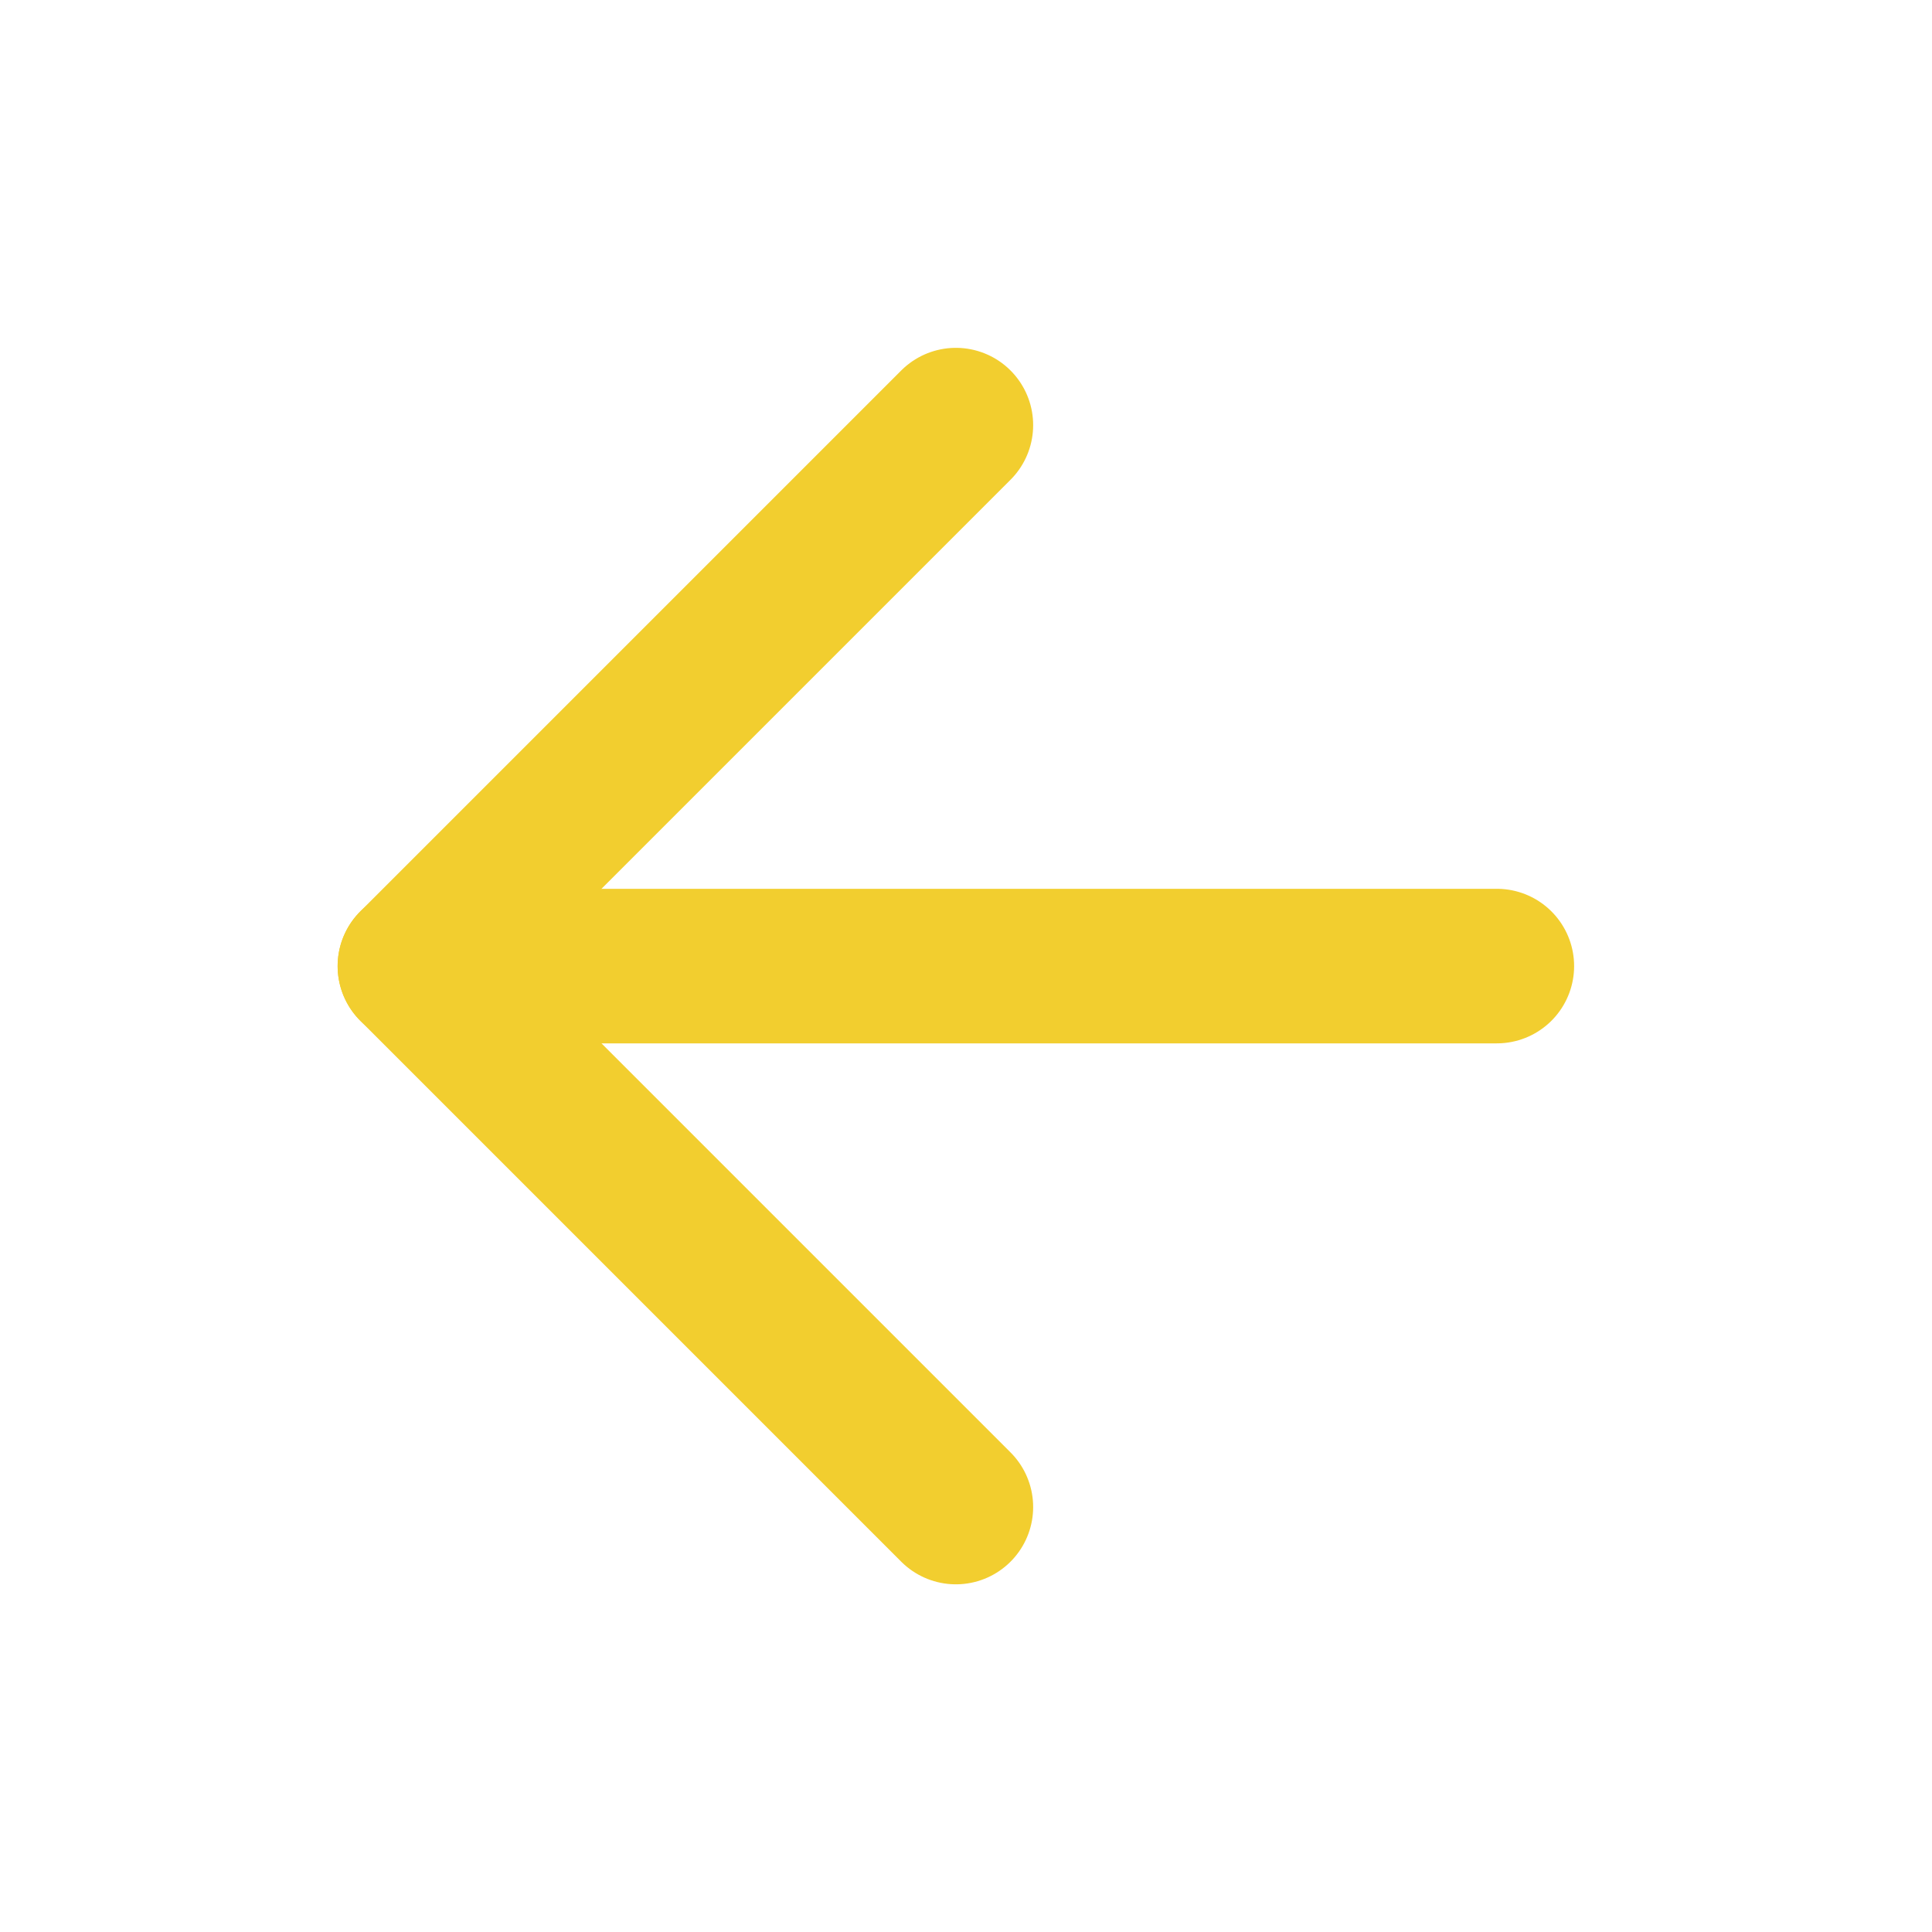
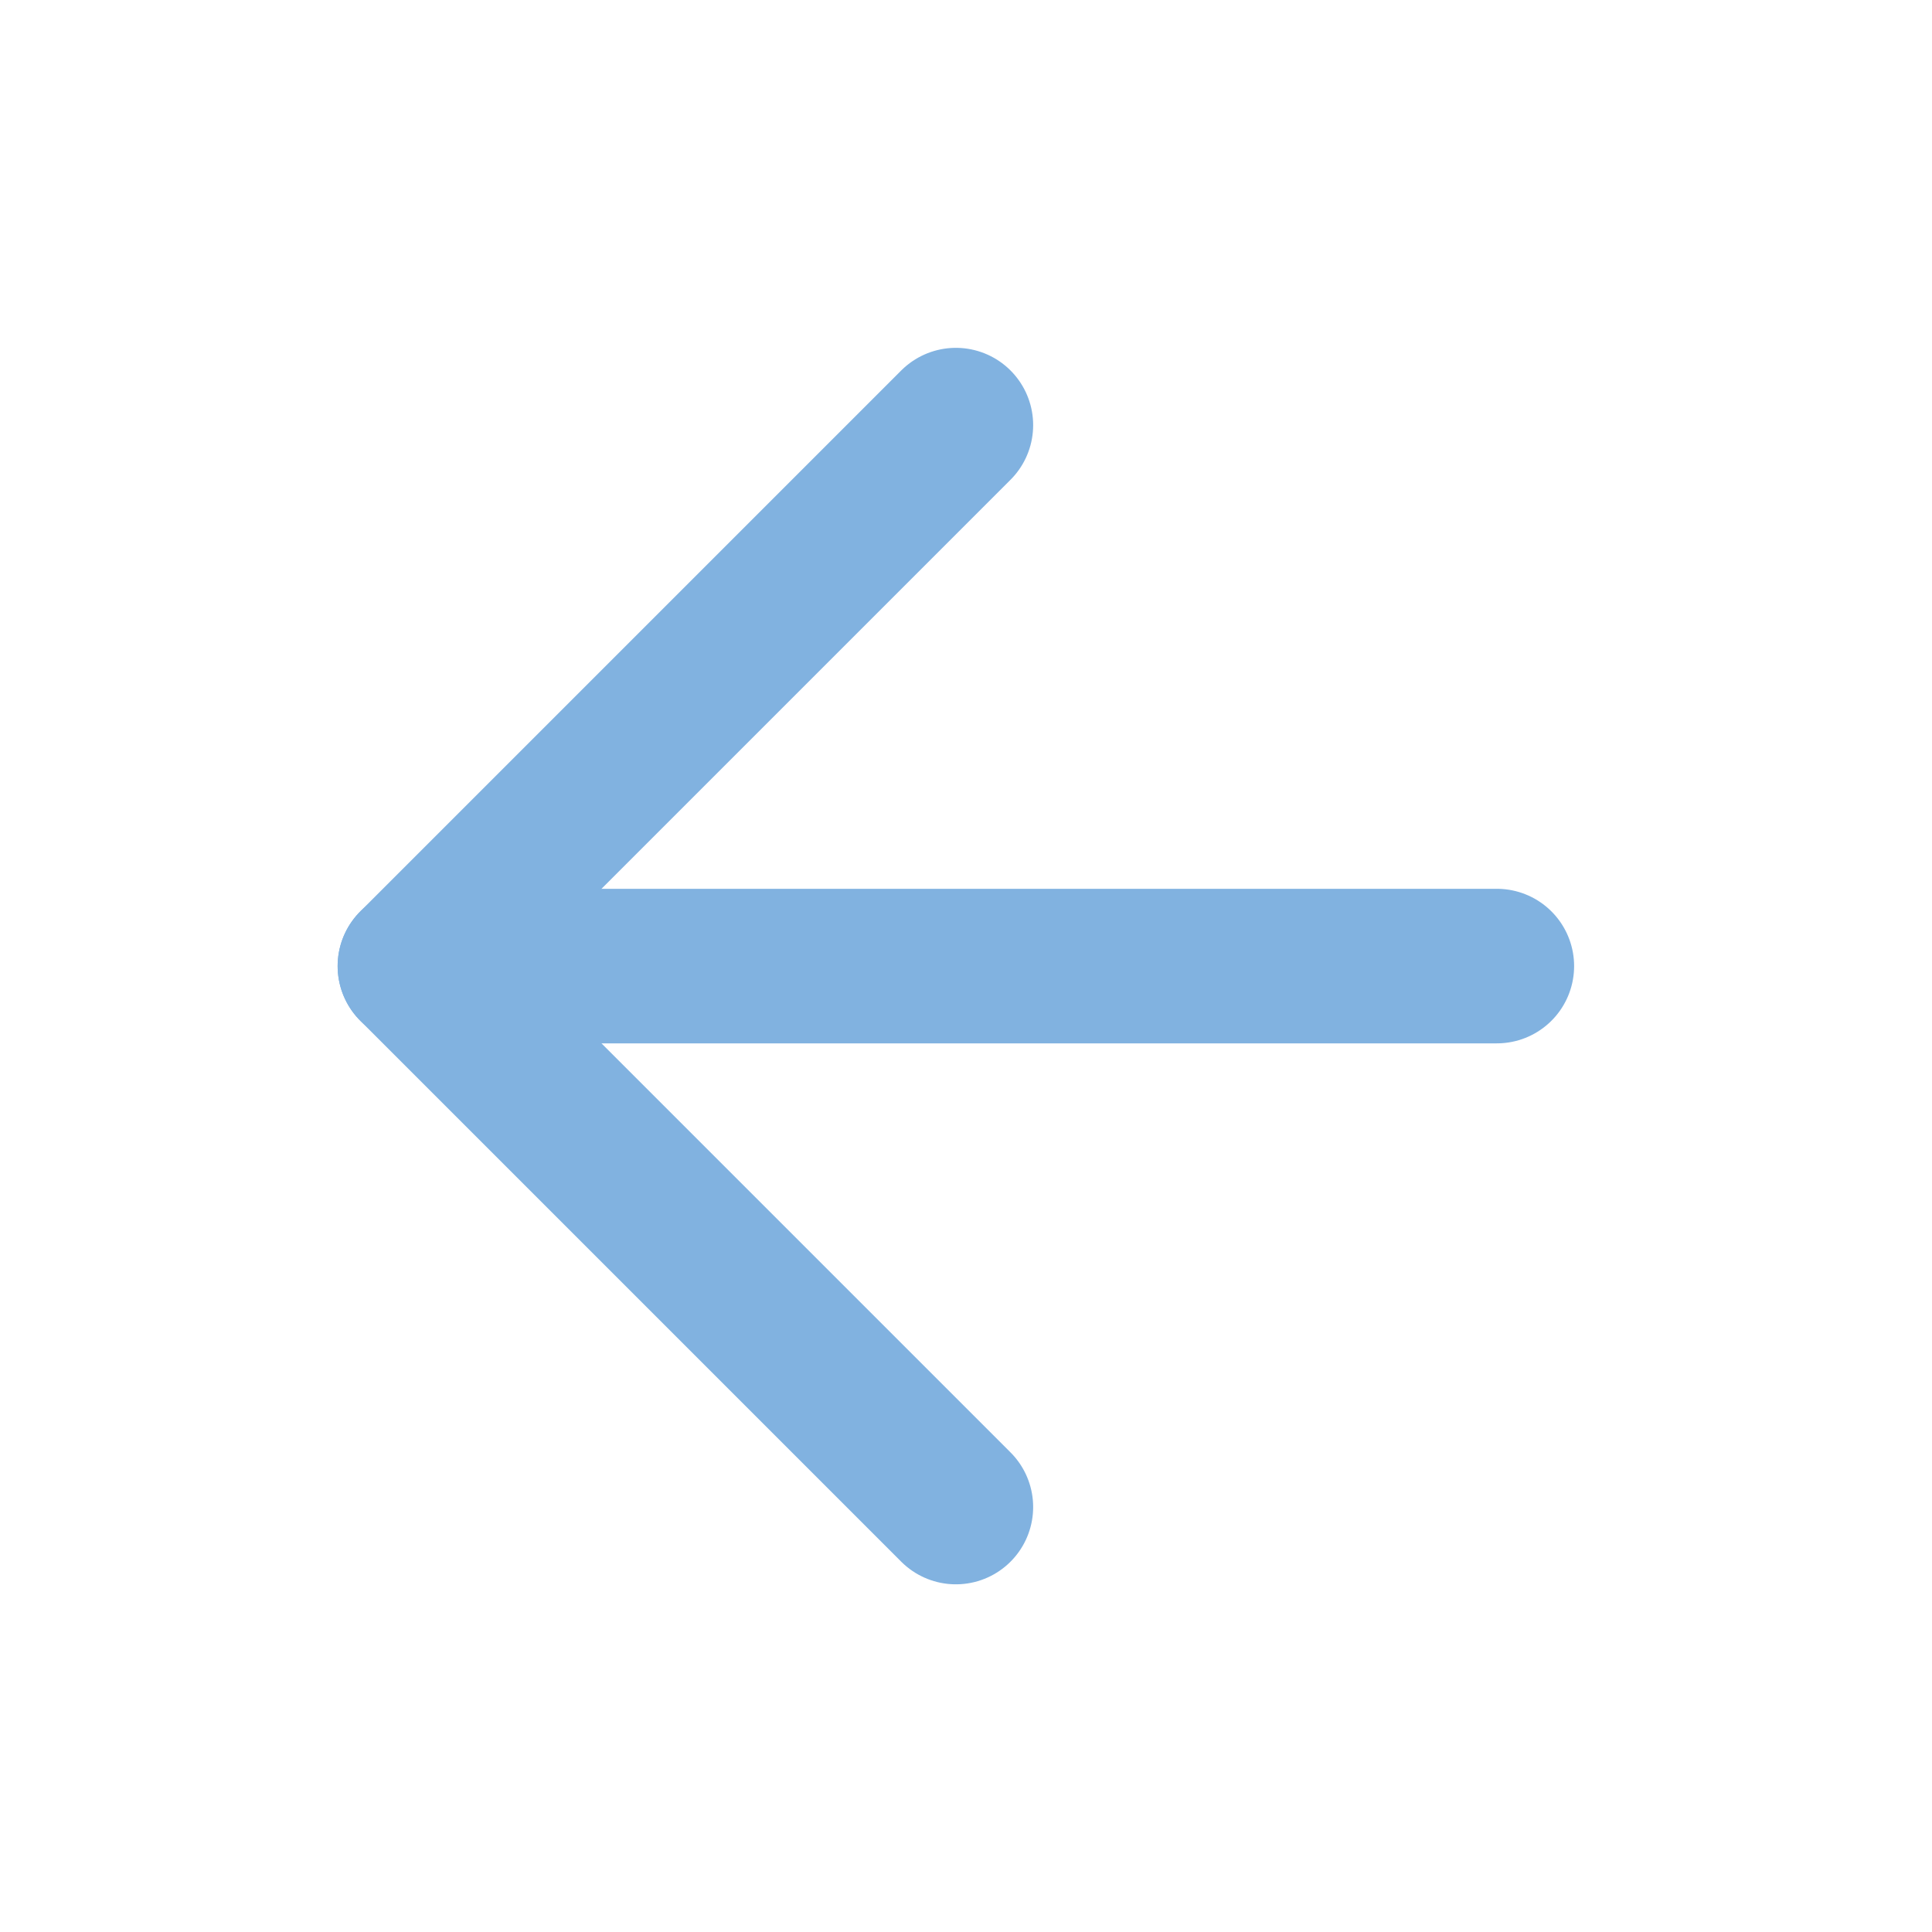
<svg xmlns="http://www.w3.org/2000/svg" width="25" height="25" viewBox="0 0 25 25" fill="none">
-   <path d="M19.369 12.501H5.369" stroke="#F2CE2F" stroke-width="2" stroke-linecap="round" stroke-linejoin="round" />
-   <path d="M12.369 19.501L5.369 12.501L12.369 5.501" stroke="#F2CE2F" stroke-width="2" stroke-linecap="round" stroke-linejoin="round" />
+   <path d="M19.369 12.501H5.369" stroke="#81B2E0" stroke-width="2" stroke-linecap="round" stroke-linejoin="round" />
+   <path d="M12.369 19.501L5.369 12.501L12.369 5.501" stroke="#81B2E0" stroke-width="2" stroke-linecap="round" stroke-linejoin="round" />
</svg>
